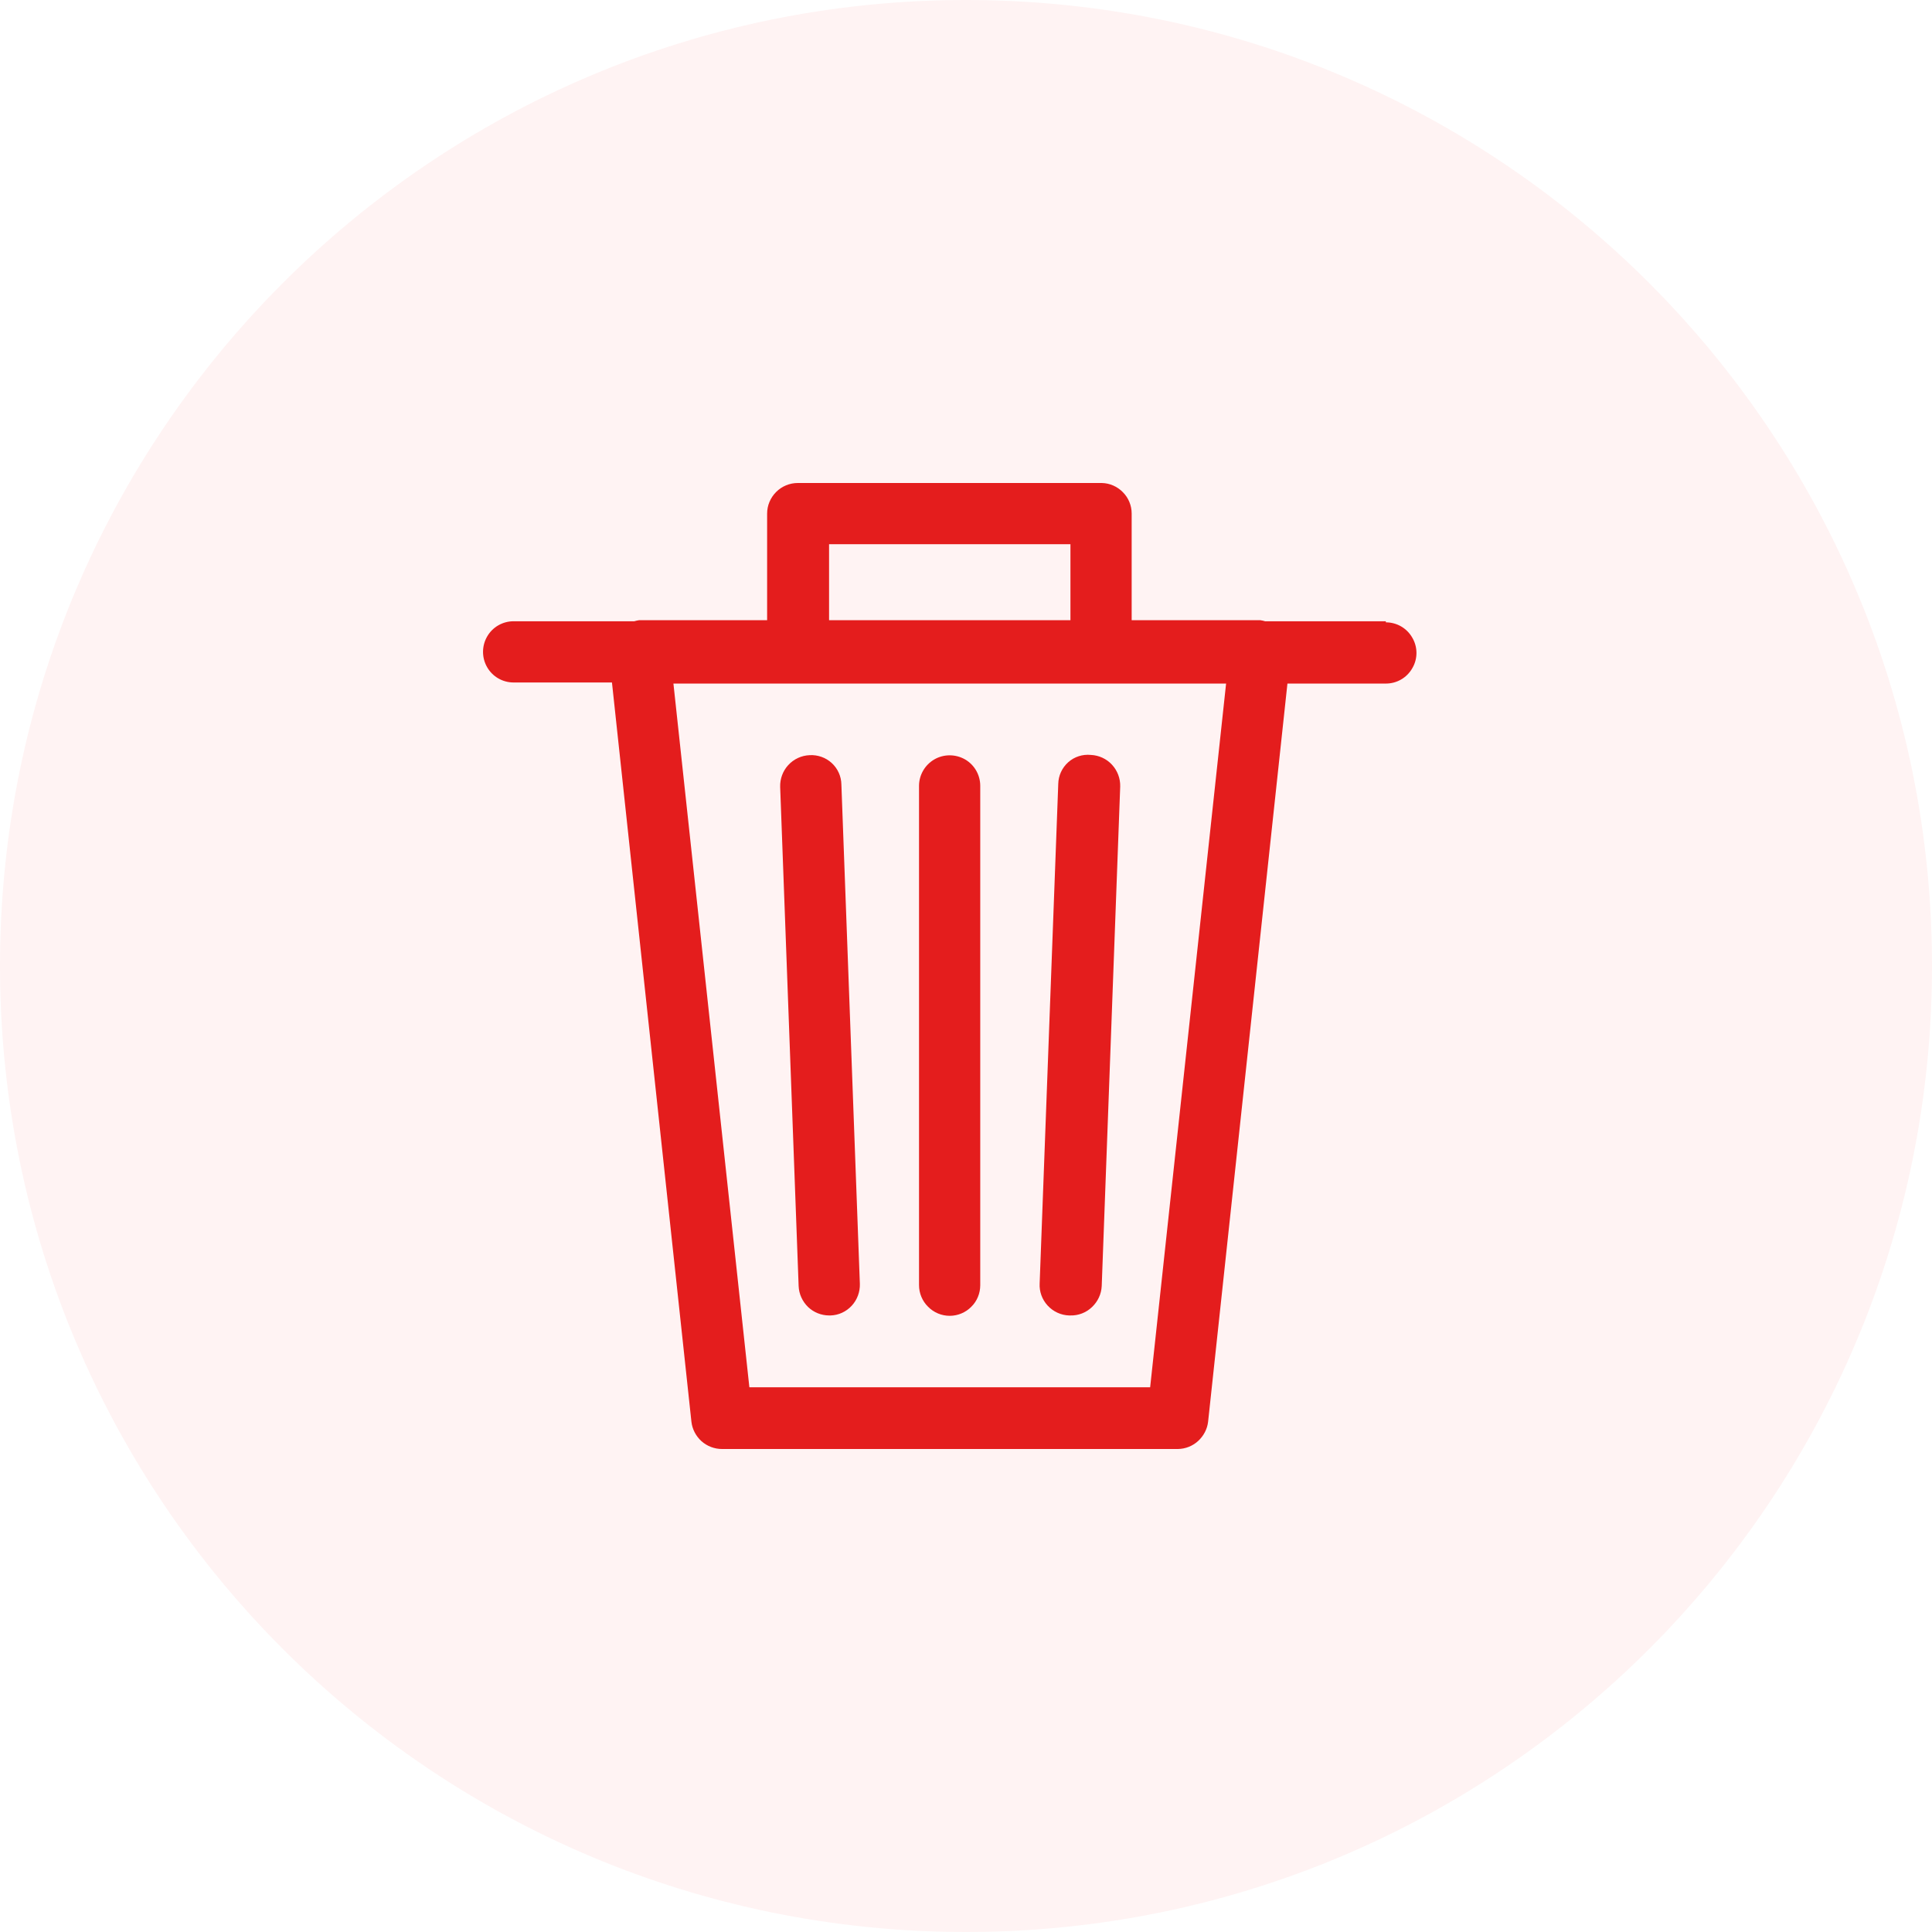
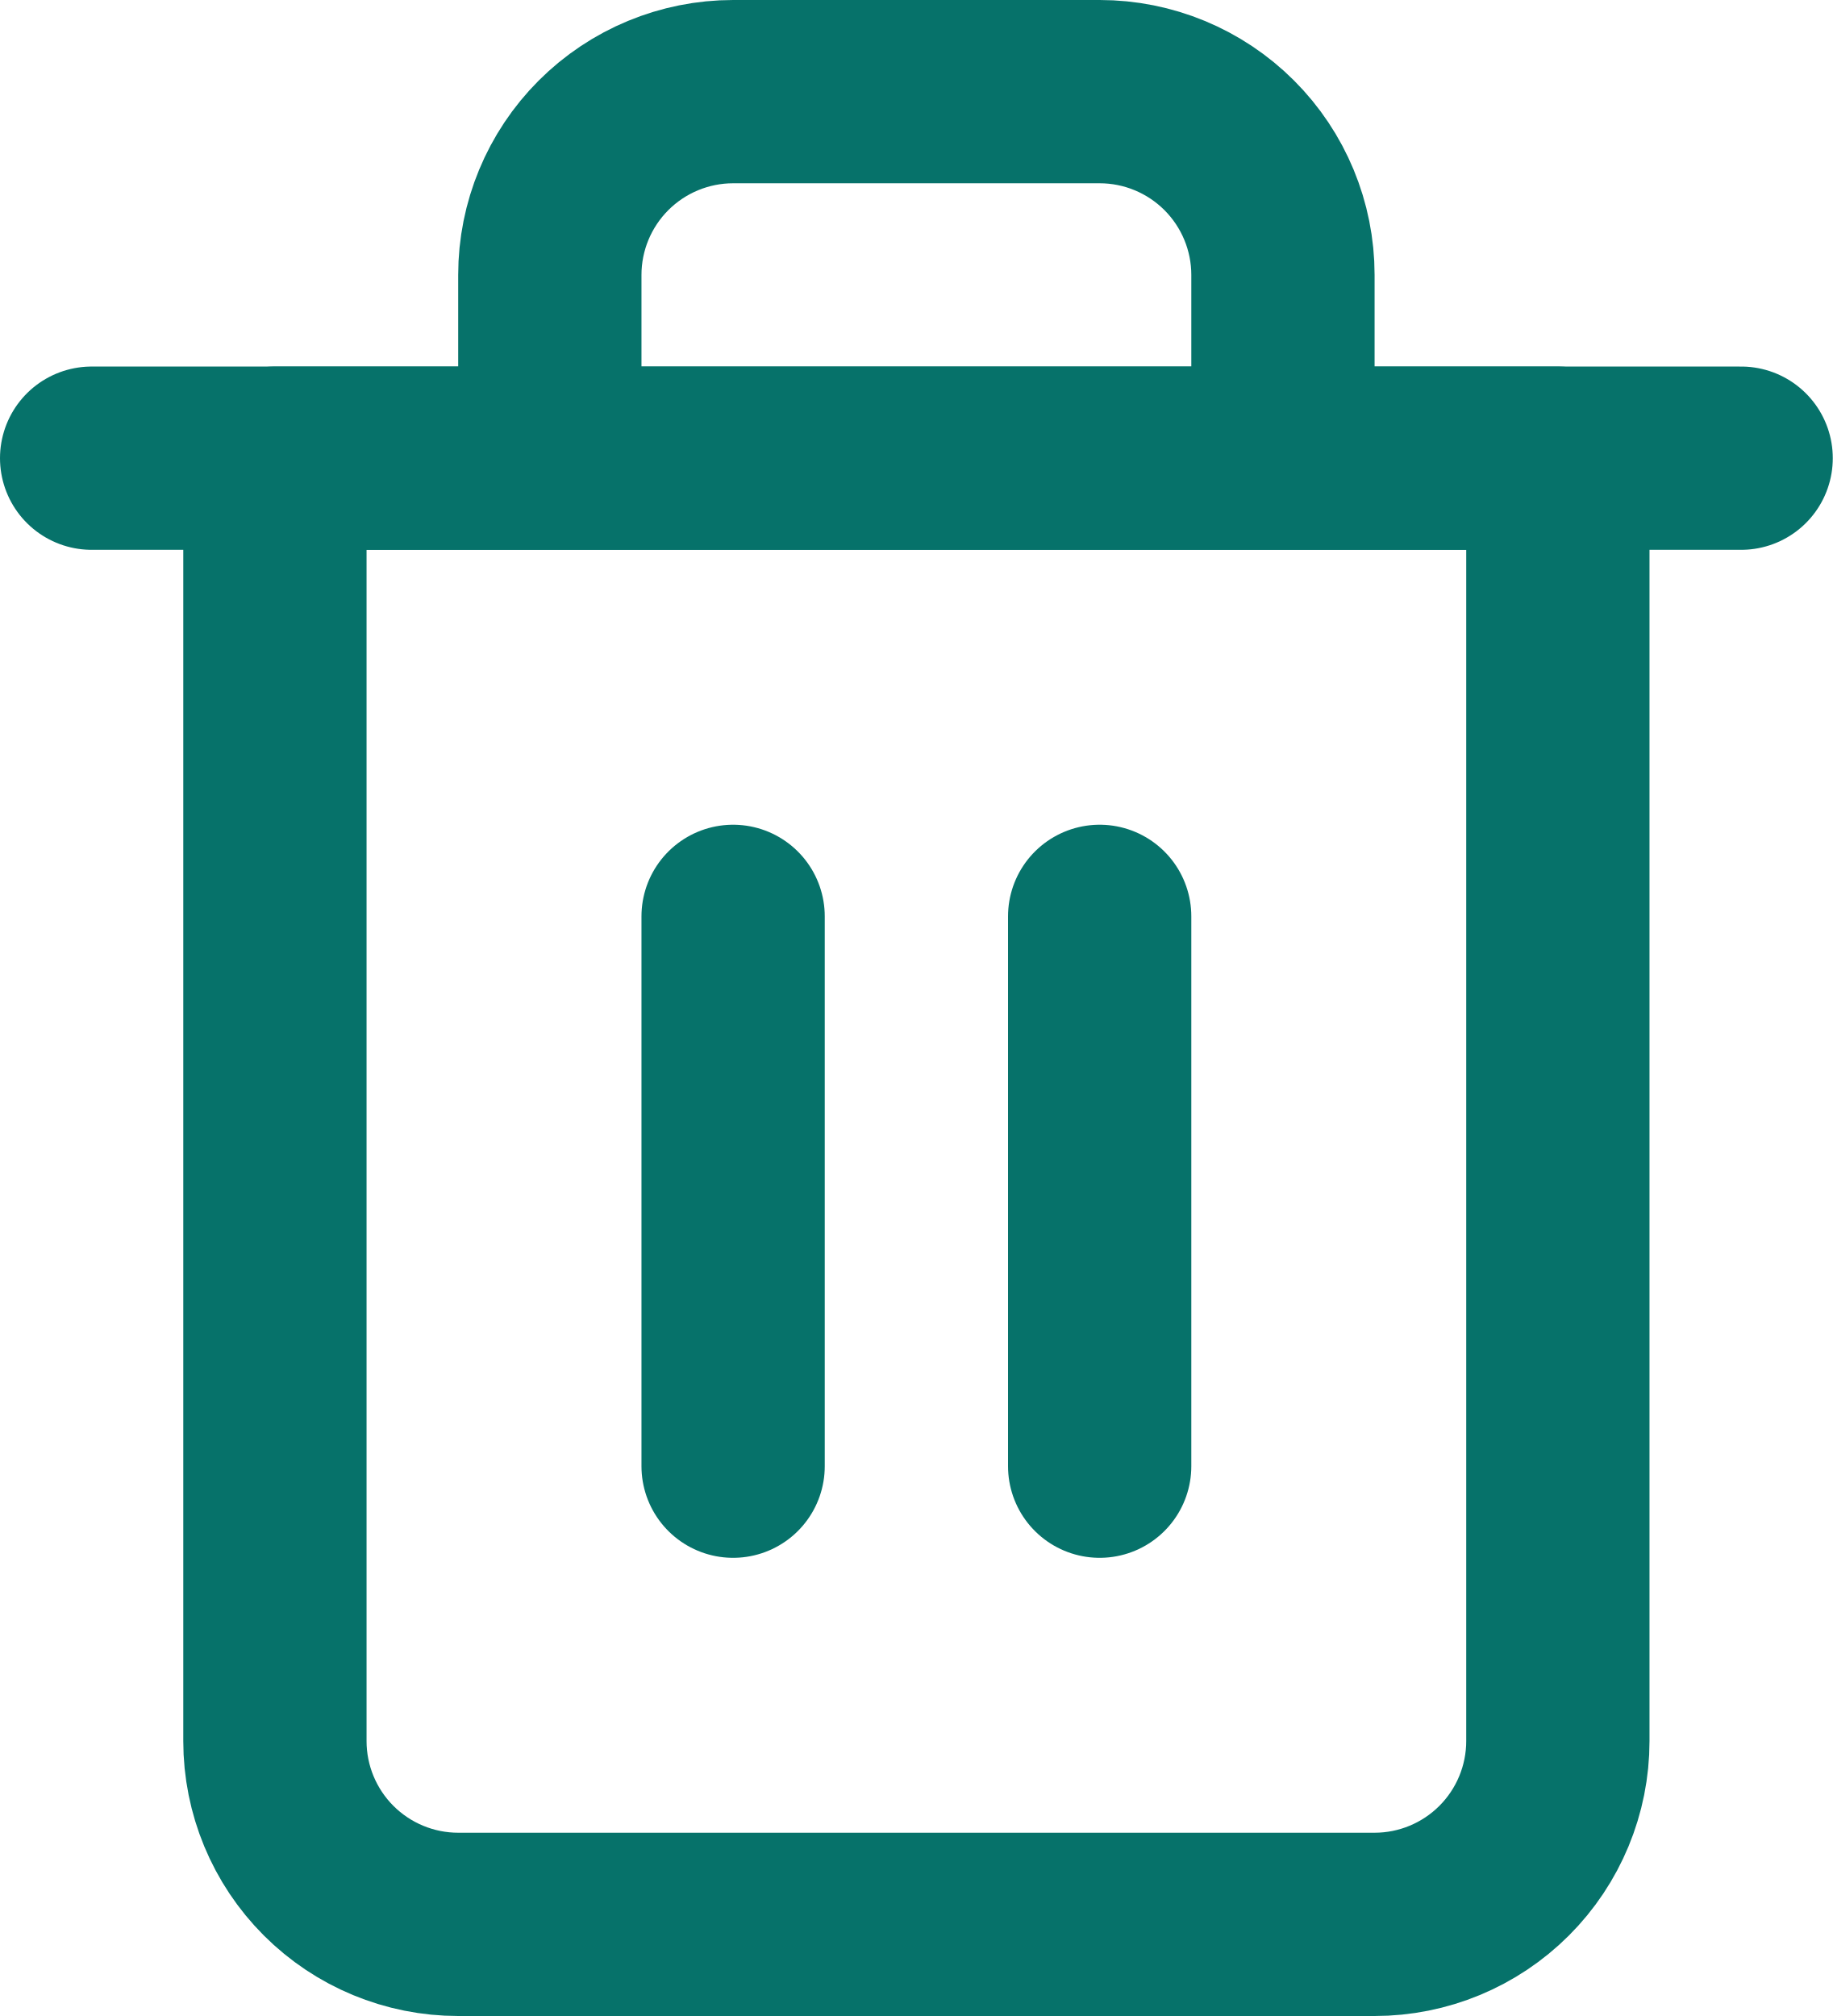
- <svg xmlns="http://www.w3.org/2000/svg" width="16" height="16" viewBox="0 0 16 16" fill="none">
-   <circle cx="8" cy="8" r="8" fill="#FFF3F3" />
-   <path d="M11.477 5.145H10.477C10.464 5.141 10.45 5.138 10.436 5.136H9.372V4.253C9.372 4.187 9.346 4.123 9.299 4.076C9.253 4.029 9.19 4.001 9.124 4H6.607C6.539 4 6.475 4.027 6.428 4.074C6.38 4.122 6.353 4.186 6.353 4.253V5.136H5.294C5.28 5.138 5.266 5.141 5.253 5.145H4.253C4.163 5.145 4.079 5.193 4.034 5.272C3.989 5.35 3.989 5.447 4.034 5.525C4.079 5.604 4.163 5.652 4.253 5.652H5.068L5.726 11.774C5.733 11.836 5.763 11.893 5.809 11.935C5.856 11.977 5.917 12 5.979 12H9.755C9.817 11.999 9.876 11.976 9.922 11.934C9.968 11.892 9.998 11.835 10.005 11.774L10.662 5.661H11.477C11.568 5.661 11.651 5.613 11.696 5.534C11.742 5.456 11.742 5.359 11.696 5.281C11.651 5.202 11.568 5.154 11.477 5.154L11.477 5.145ZM6.866 4.507H8.865V5.136H6.866V4.507ZM9.525 11.489H6.206L5.577 5.661H10.154L9.525 11.489Z" fill="#E41D1D" />
-   <path d="M7.865 10.897C7.932 10.897 7.997 10.87 8.044 10.822C8.092 10.775 8.118 10.71 8.118 10.643V6.508C8.118 6.418 8.07 6.334 7.992 6.289C7.913 6.244 7.816 6.244 7.738 6.289C7.66 6.334 7.611 6.418 7.611 6.508V10.643C7.611 10.71 7.638 10.775 7.686 10.822C7.733 10.87 7.798 10.897 7.865 10.897H7.865Z" fill="#E41D1D" />
-   <path d="M6.867 10.894H6.878C6.945 10.892 7.008 10.863 7.054 10.813C7.099 10.764 7.123 10.699 7.121 10.632L6.968 6.497L6.968 6.497C6.967 6.429 6.938 6.365 6.888 6.319C6.838 6.273 6.771 6.25 6.704 6.254C6.637 6.257 6.574 6.286 6.528 6.336C6.483 6.385 6.459 6.45 6.461 6.517L6.614 10.652C6.617 10.717 6.645 10.778 6.692 10.824C6.739 10.869 6.802 10.894 6.867 10.894L6.867 10.894Z" fill="#E41D1D" />
-   <path d="M8.854 10.894H8.863C8.93 10.896 8.995 10.871 9.043 10.825C9.092 10.779 9.121 10.716 9.124 10.65L9.277 6.515H9.277C9.279 6.448 9.255 6.383 9.209 6.333C9.164 6.284 9.101 6.255 9.034 6.252C8.966 6.245 8.897 6.267 8.846 6.313C8.795 6.359 8.765 6.424 8.764 6.493L8.61 10.628H8.61C8.606 10.696 8.63 10.762 8.676 10.812C8.722 10.862 8.786 10.892 8.854 10.894L8.854 10.894Z" fill="#E41D1D" />
+ <svg xmlns="http://www.w3.org/2000/svg" width="20" height="22" viewBox="0 0 20 22" fill="none">
+   <path d="M1 5H3H19" stroke="#06726A" stroke-width="2" stroke-linecap="round" stroke-linejoin="round" />
+   <path d="M6 5V3C6 2.47 6.211 1.961 6.586 1.586C6.961 1.211 7.47 1 8 1H12C12.53 1 13.039 1.211 13.414 1.586C13.789 1.961 14 2.47 14 3V5M17 5V19C17 19.53 16.789 20.039 16.414 20.414C16.039 20.789 15.53 21 15 21H5C4.47 21 3.961 20.789 3.586 20.414C3.211 20.039 3 19.53 3 19V5H17Z" stroke="#06726A" stroke-width="2" stroke-linecap="round" stroke-linejoin="round" />
+   <path d="M8 10V16" stroke="#06726A" stroke-width="2" stroke-linecap="round" stroke-linejoin="round" />
+   <path d="M12 10V16" stroke="#06726A" stroke-width="2" stroke-linecap="round" stroke-linejoin="round" />
</svg>
